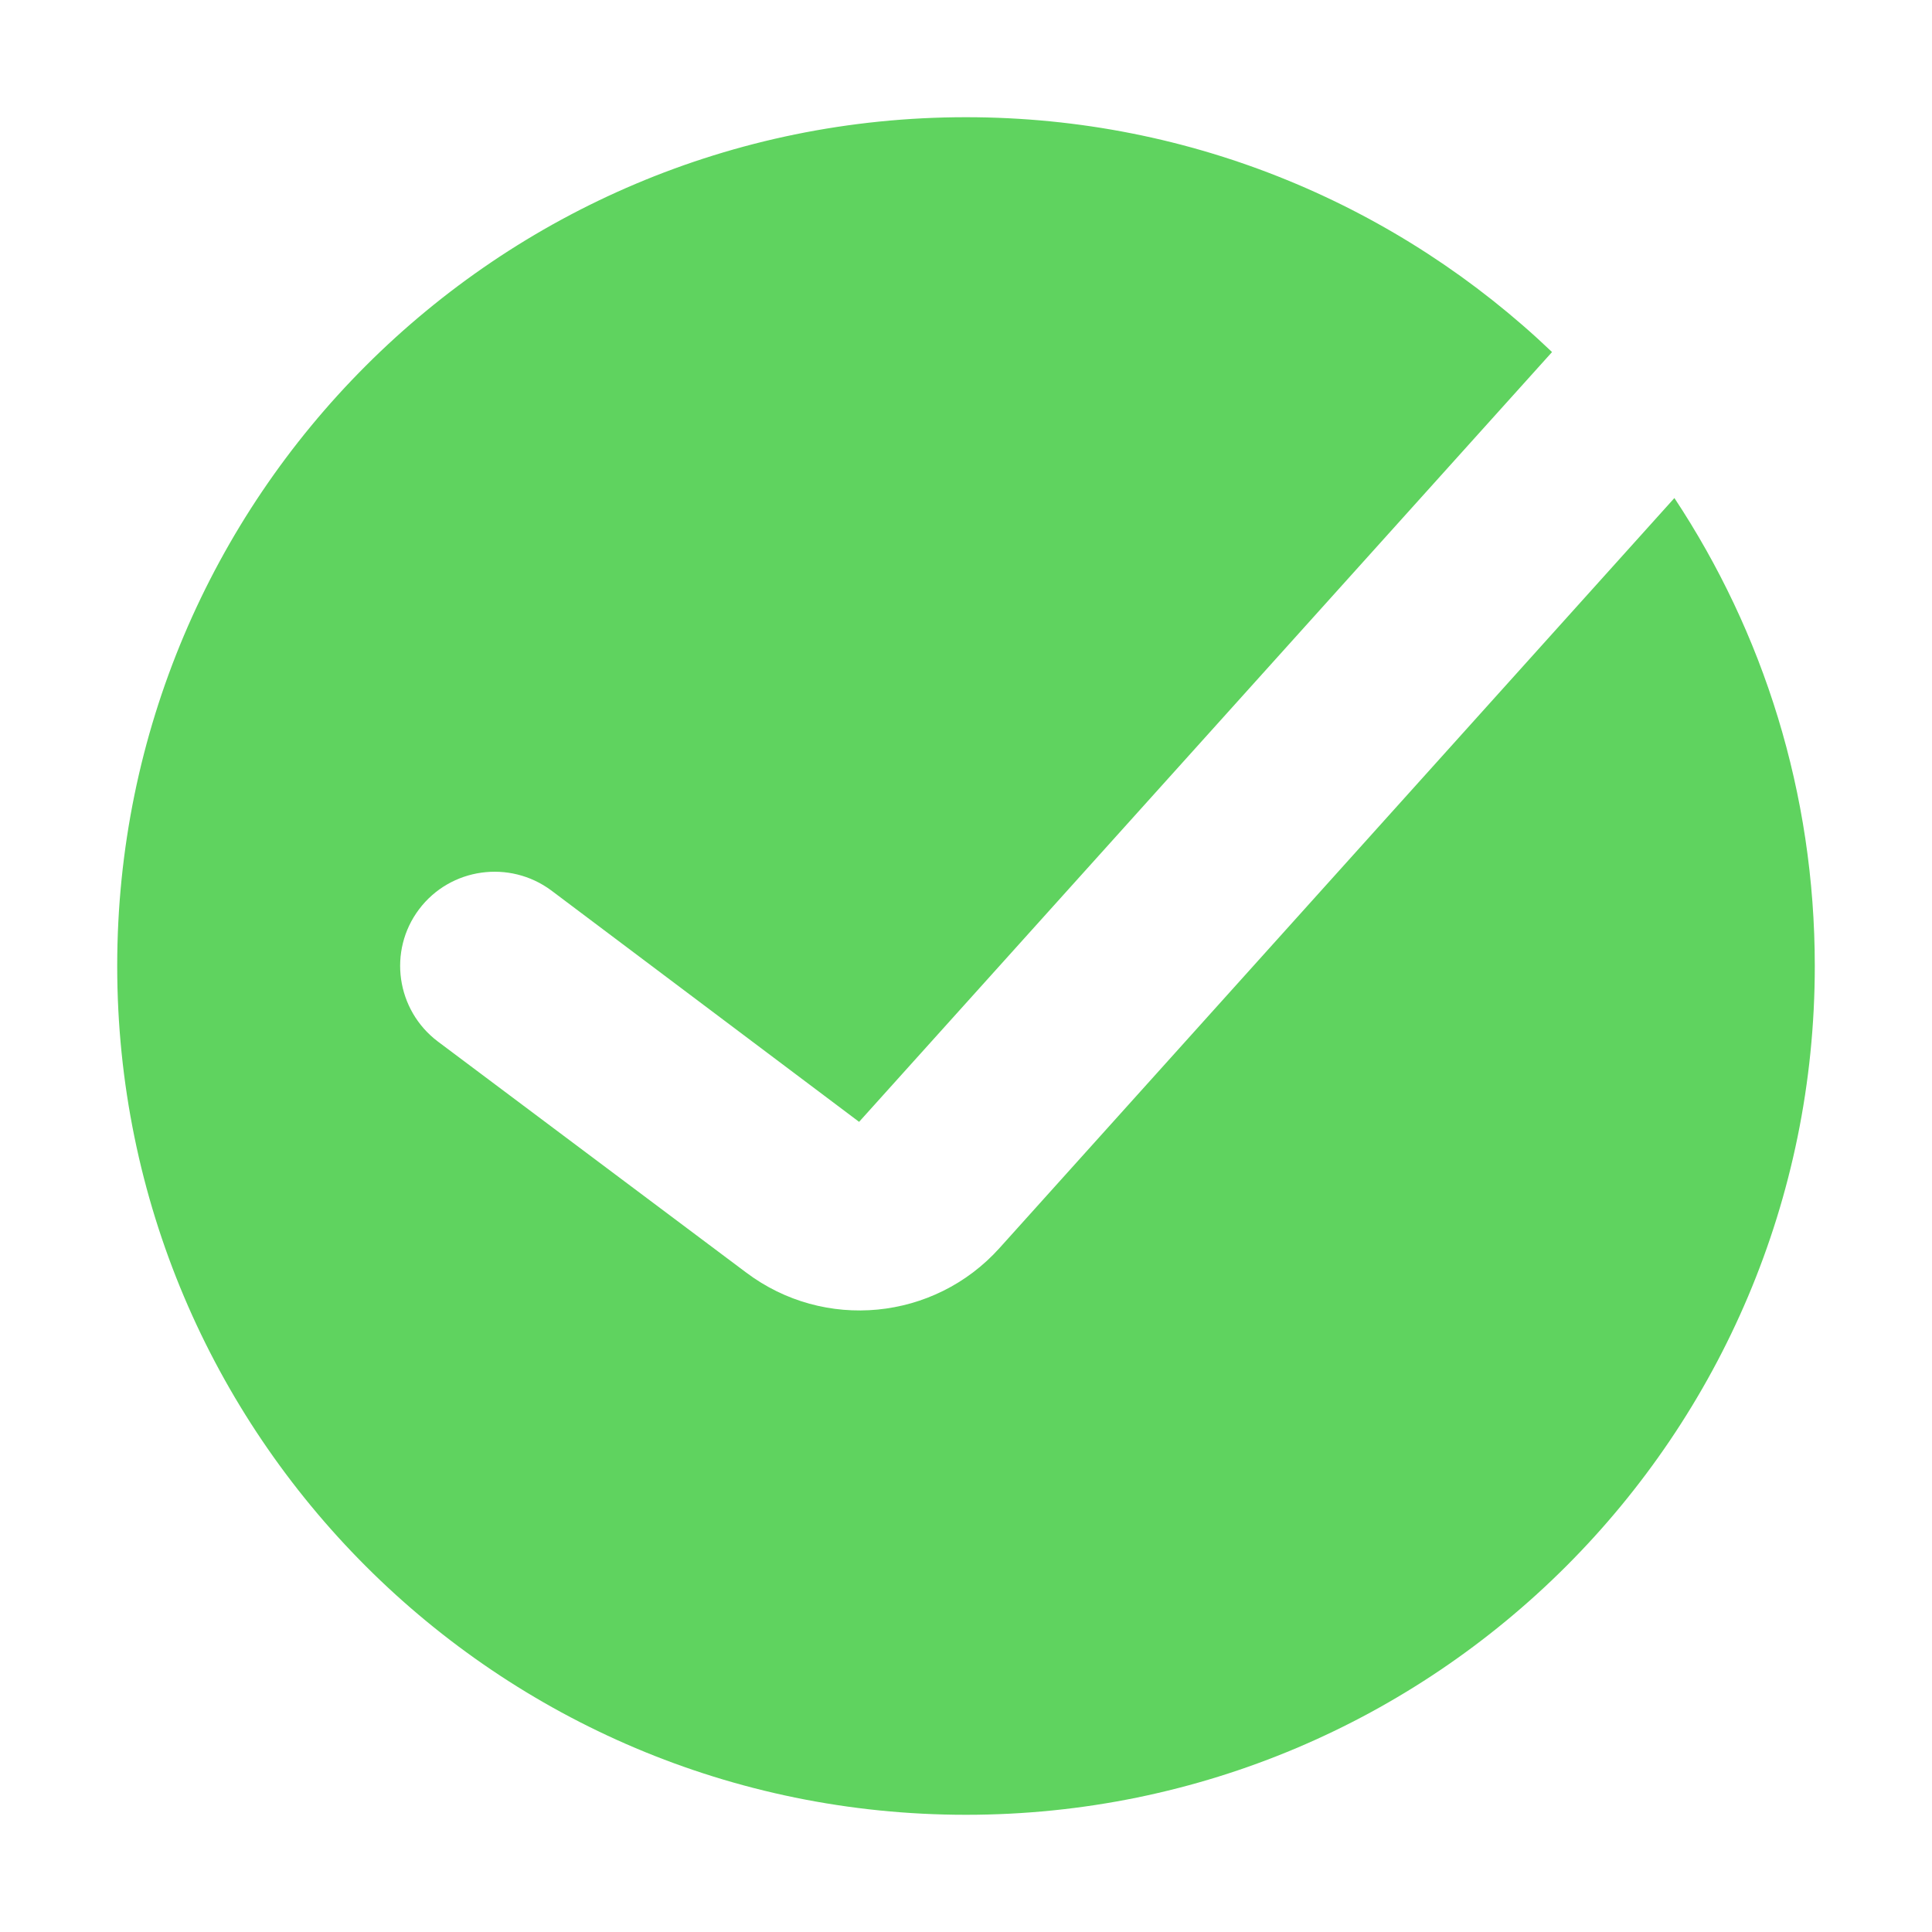
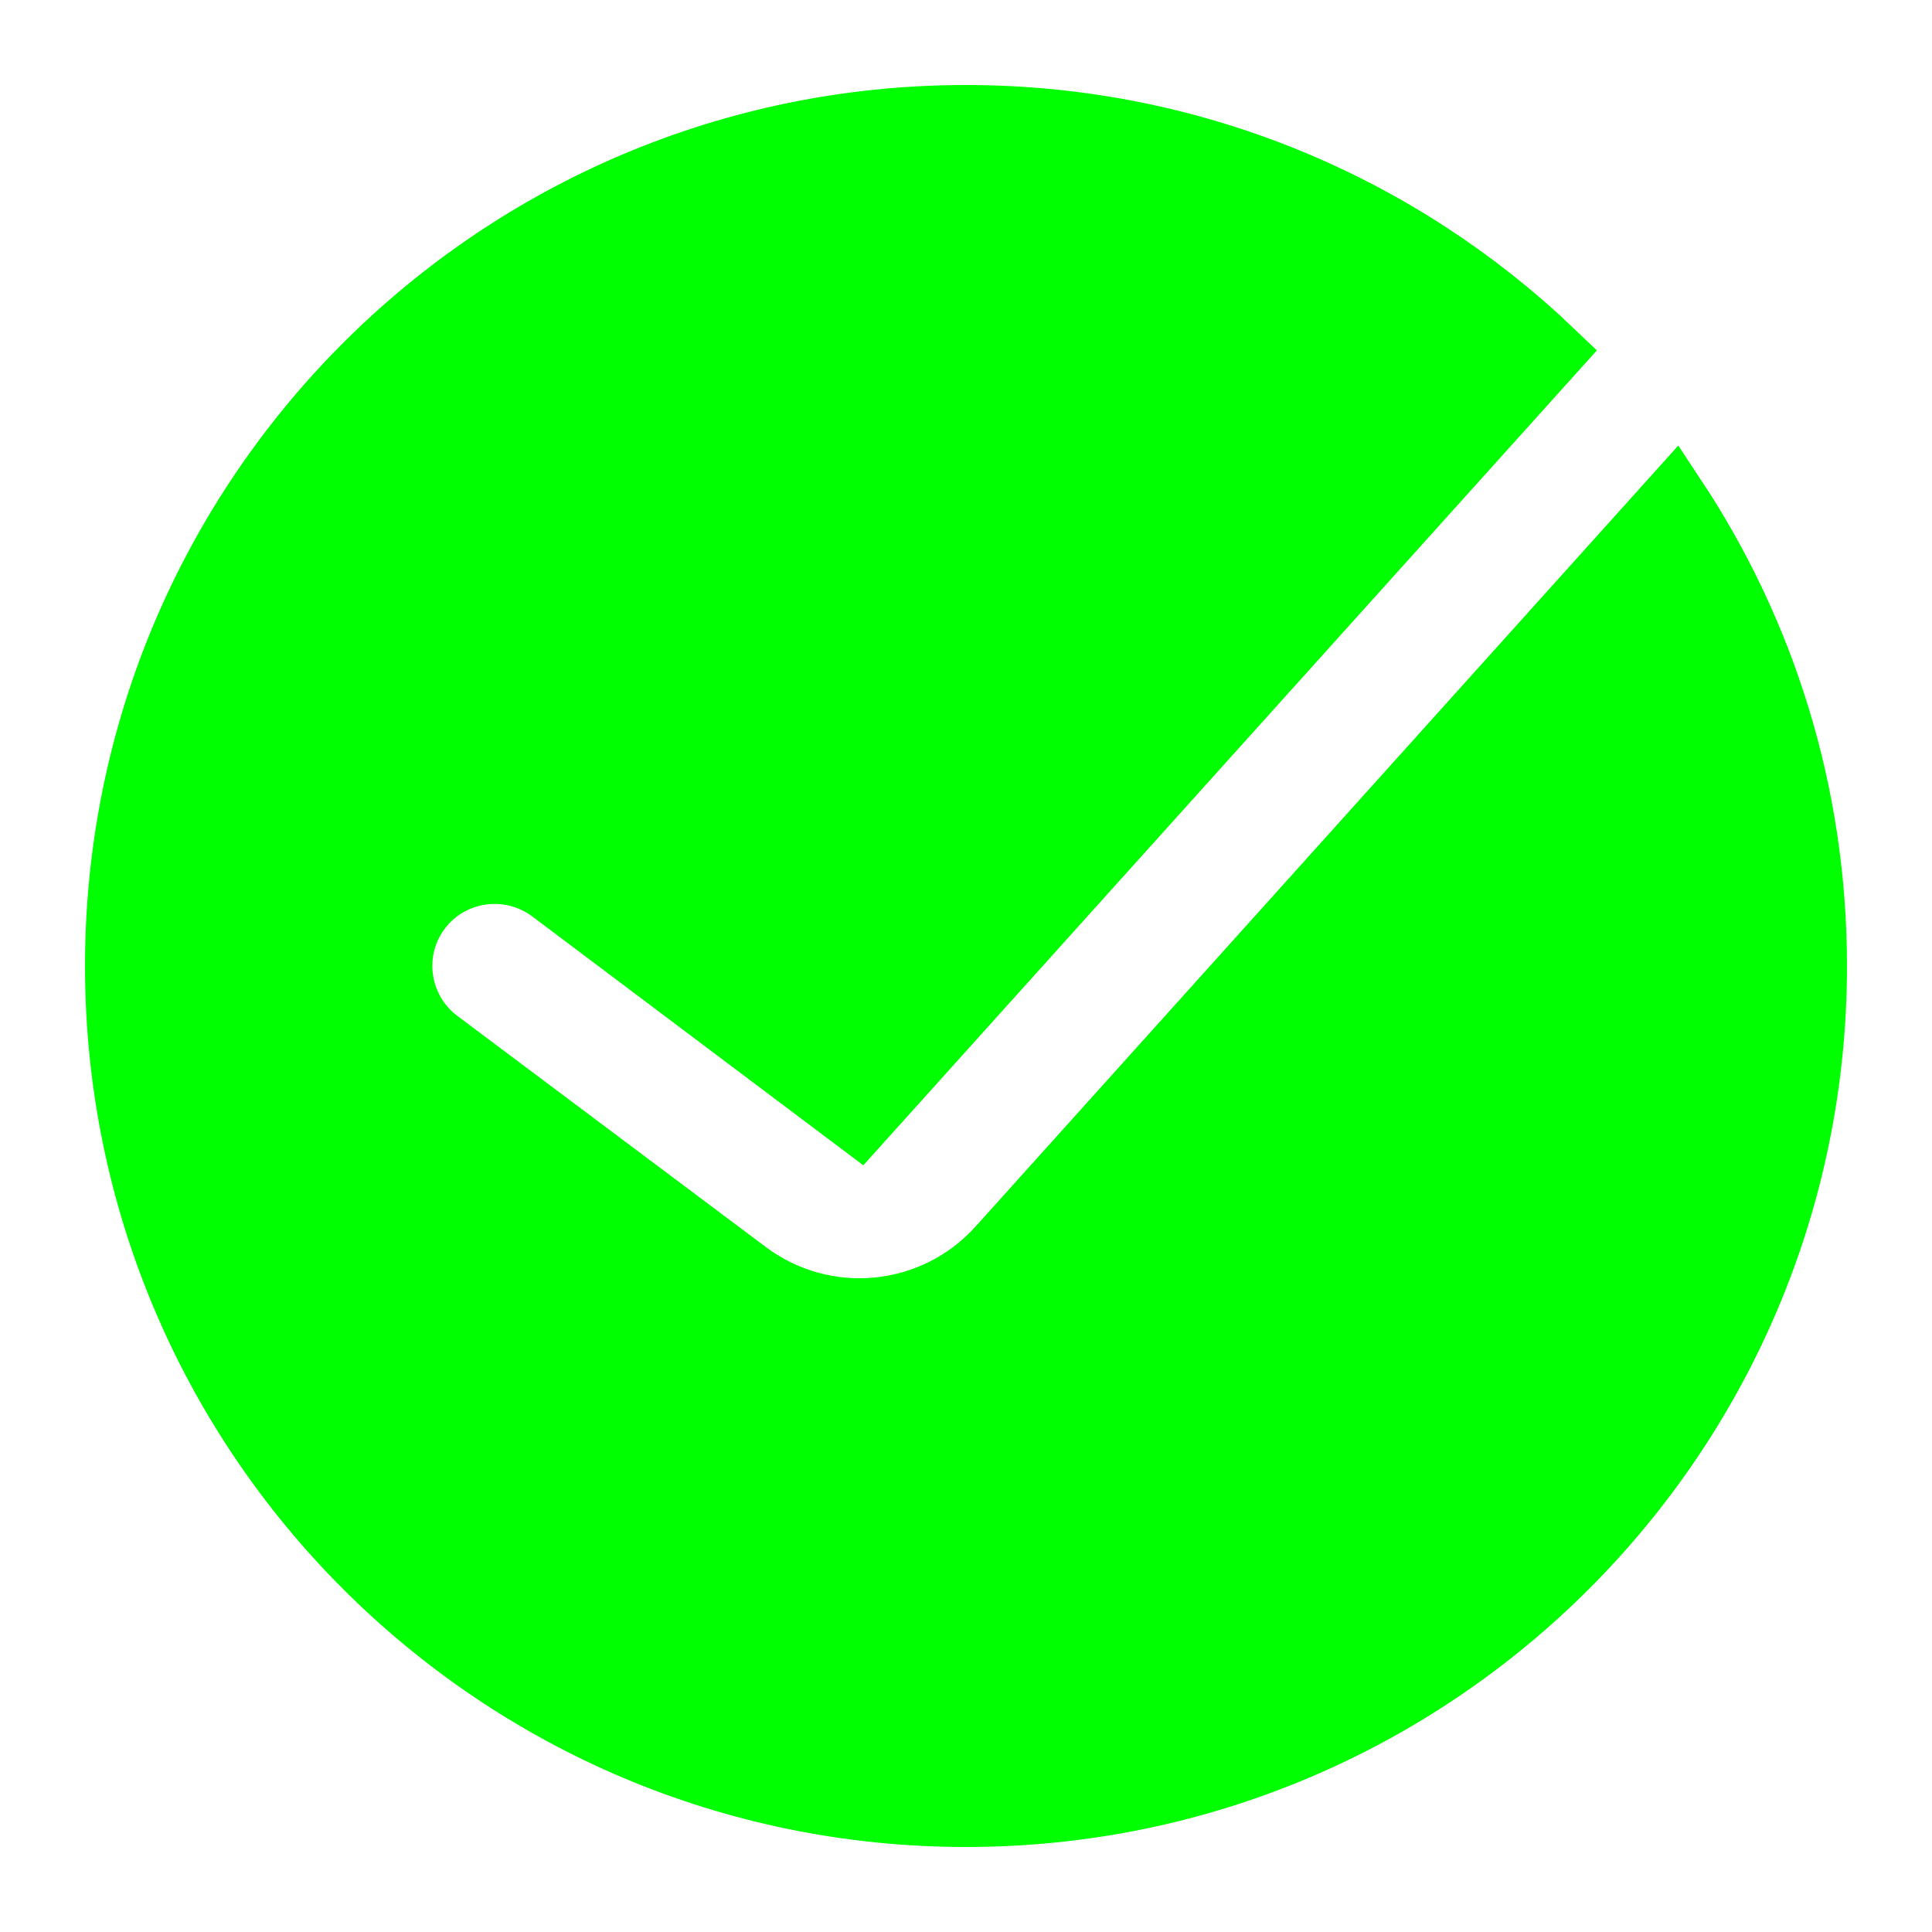
<svg xmlns="http://www.w3.org/2000/svg" width="150" height="150" viewBox="0 0 4.5 4.5" fill="none" version="1.1" id="svg134">
  <defs id="defs138" />
-   <path fill-rule="evenodd" clip-rule="evenodd" d="m 2.25,4.227 c 1.092,0 1.977,-0.885 1.977,-1.977 0,-0.403 -0.12,-0.777 -0.327,-1.09 L 2.328,2.907 C 2.176,3.076 1.92,3.101 1.738,2.964 L 1.02,2.426 C 0.923,2.353 0.903,2.215 0.976,2.118 1.049,2.021 1.187,2.002 1.284,2.074 L 2.001,2.613 3.615,0.82 C 3.26,0.481 2.779,0.273 2.25,0.273 c -1.092,0 -1.977,0.885 -1.977,1.977 0,1.092 0.885,1.977 1.977,1.977 z" fill="#222222" id="path132" style="fill:#5fd35f;stroke-width:0.22" />
+   <path fill-rule="evenodd" clip-rule="evenodd" d="m 2.25,4.227 c 1.092,0 1.977,-0.885 1.977,-1.977 0,-0.403 -0.12,-0.777 -0.327,-1.09 L 2.328,2.907 C 2.176,3.076 1.92,3.101 1.738,2.964 L 1.02,2.426 C 0.923,2.353 0.903,2.215 0.976,2.118 1.049,2.021 1.187,2.002 1.284,2.074 L 2.001,2.613 3.615,0.82 C 3.26,0.481 2.779,0.273 2.25,0.273 c -1.092,0 -1.977,0.885 -1.977,1.977 0,1.092 0.885,1.977 1.977,1.977 z" fill="#222222" id="path132" style="fill:#00ff00;stroke-width:0.15;stroke:#00ff00;stroke-dasharray:none" />
</svg>
